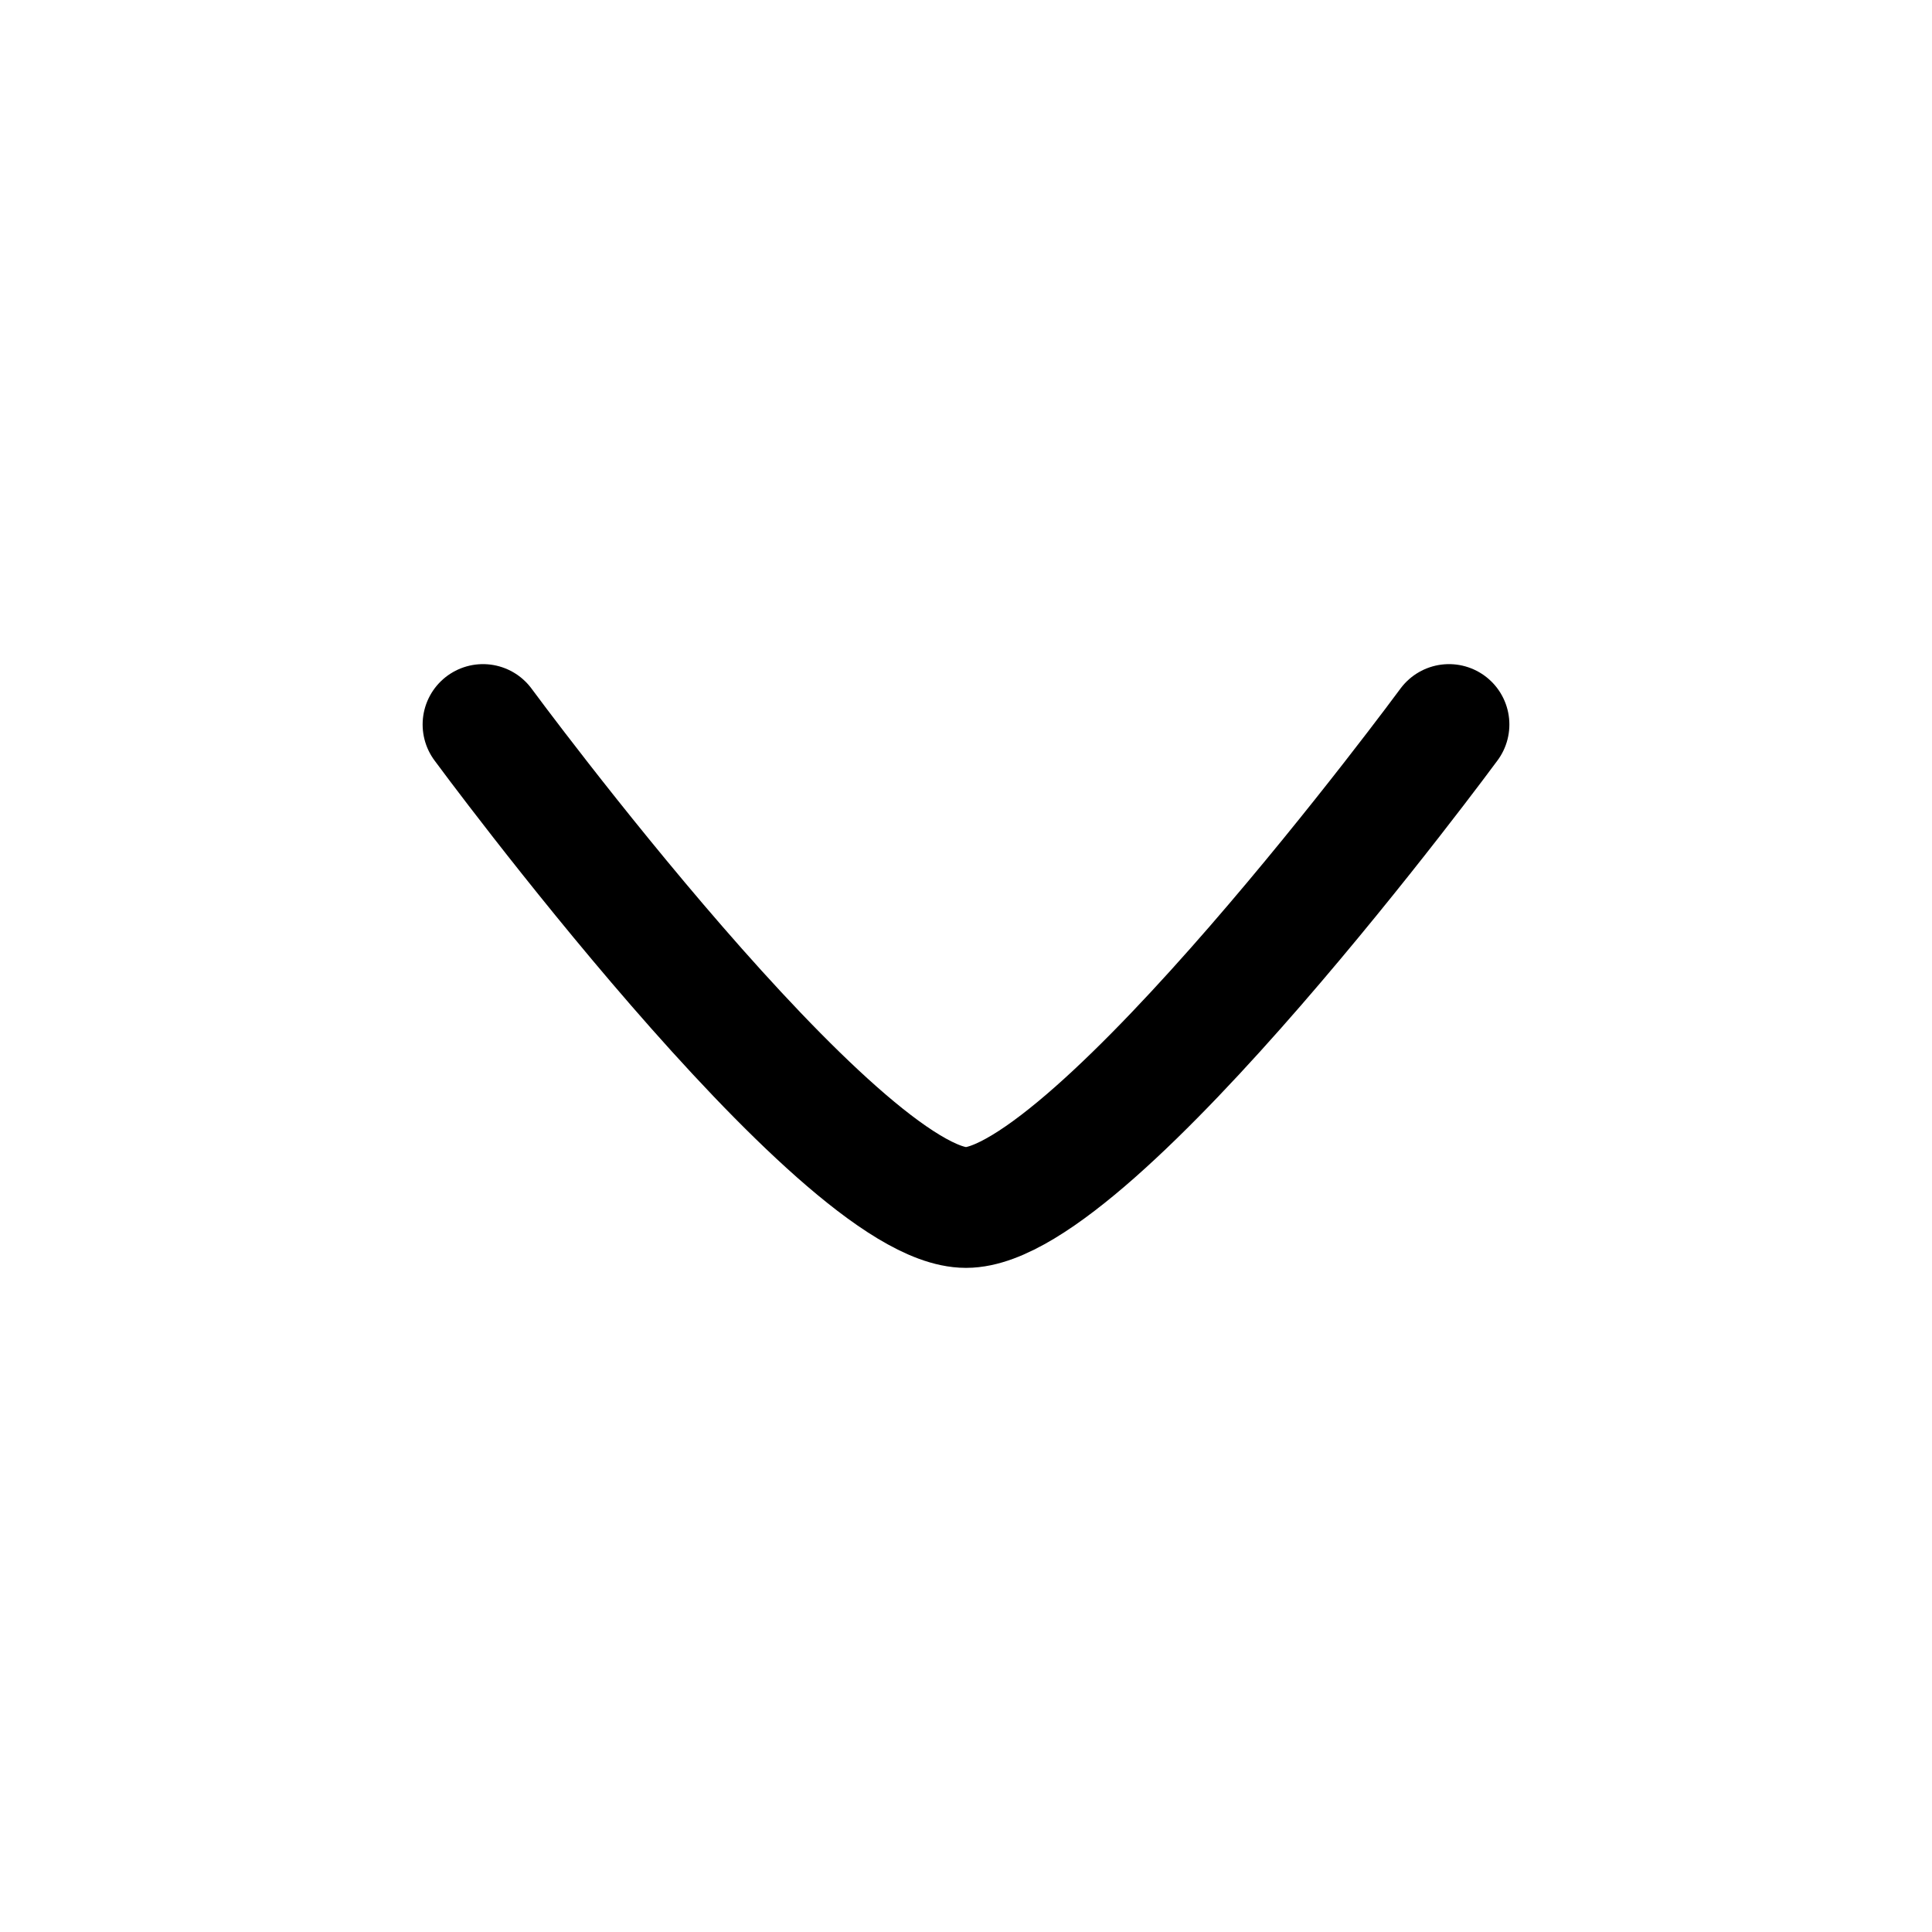
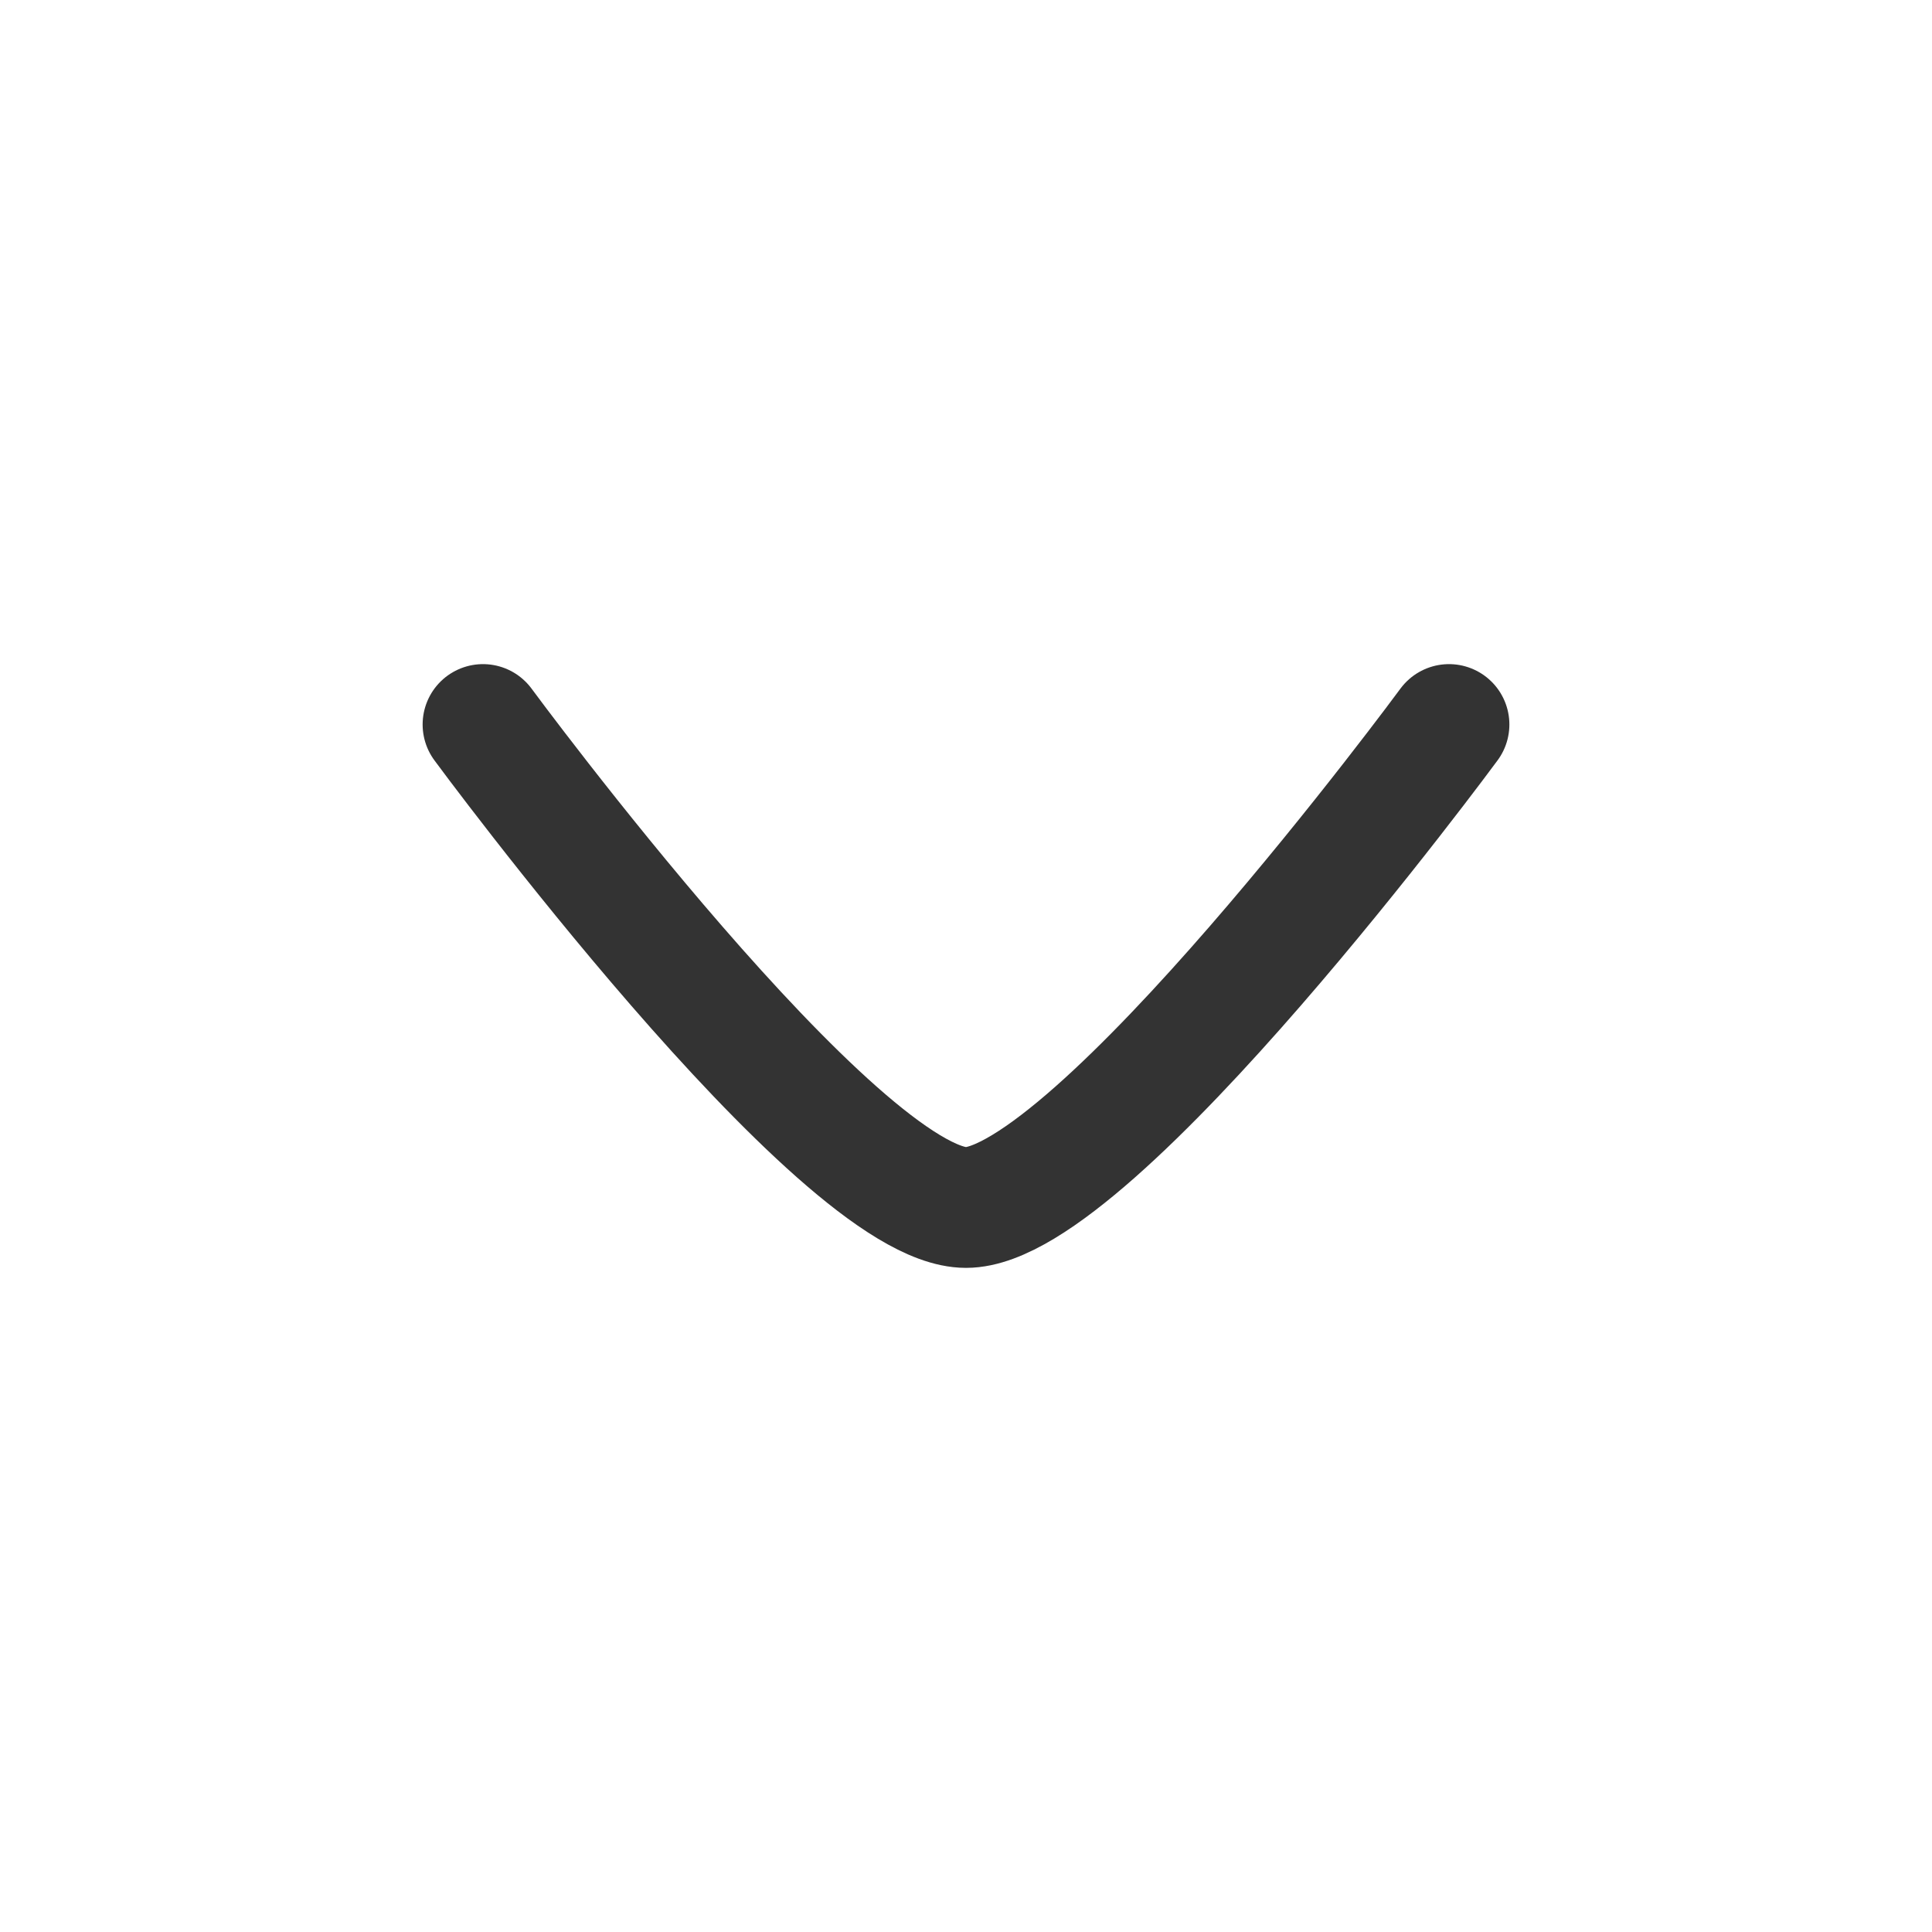
<svg xmlns="http://www.w3.org/2000/svg" width="24" height="24" viewBox="0 0 24 24" fill="none">
-   <path d="M18 9C18 9 13.581 15 12 15C10.419 15 6 9 6 9" stroke-width="1.5" stroke-linecap="round" stroke-linejoin="round" stroke="black" />
+   <path d="M18 9C18 9 13.581 15 12 15C10.419 15 6 9 6 9" stroke="black" stroke-opacity="0.8" stroke-width="1.5" stroke-linecap="round" stroke-linejoin="round" />
</svg>
